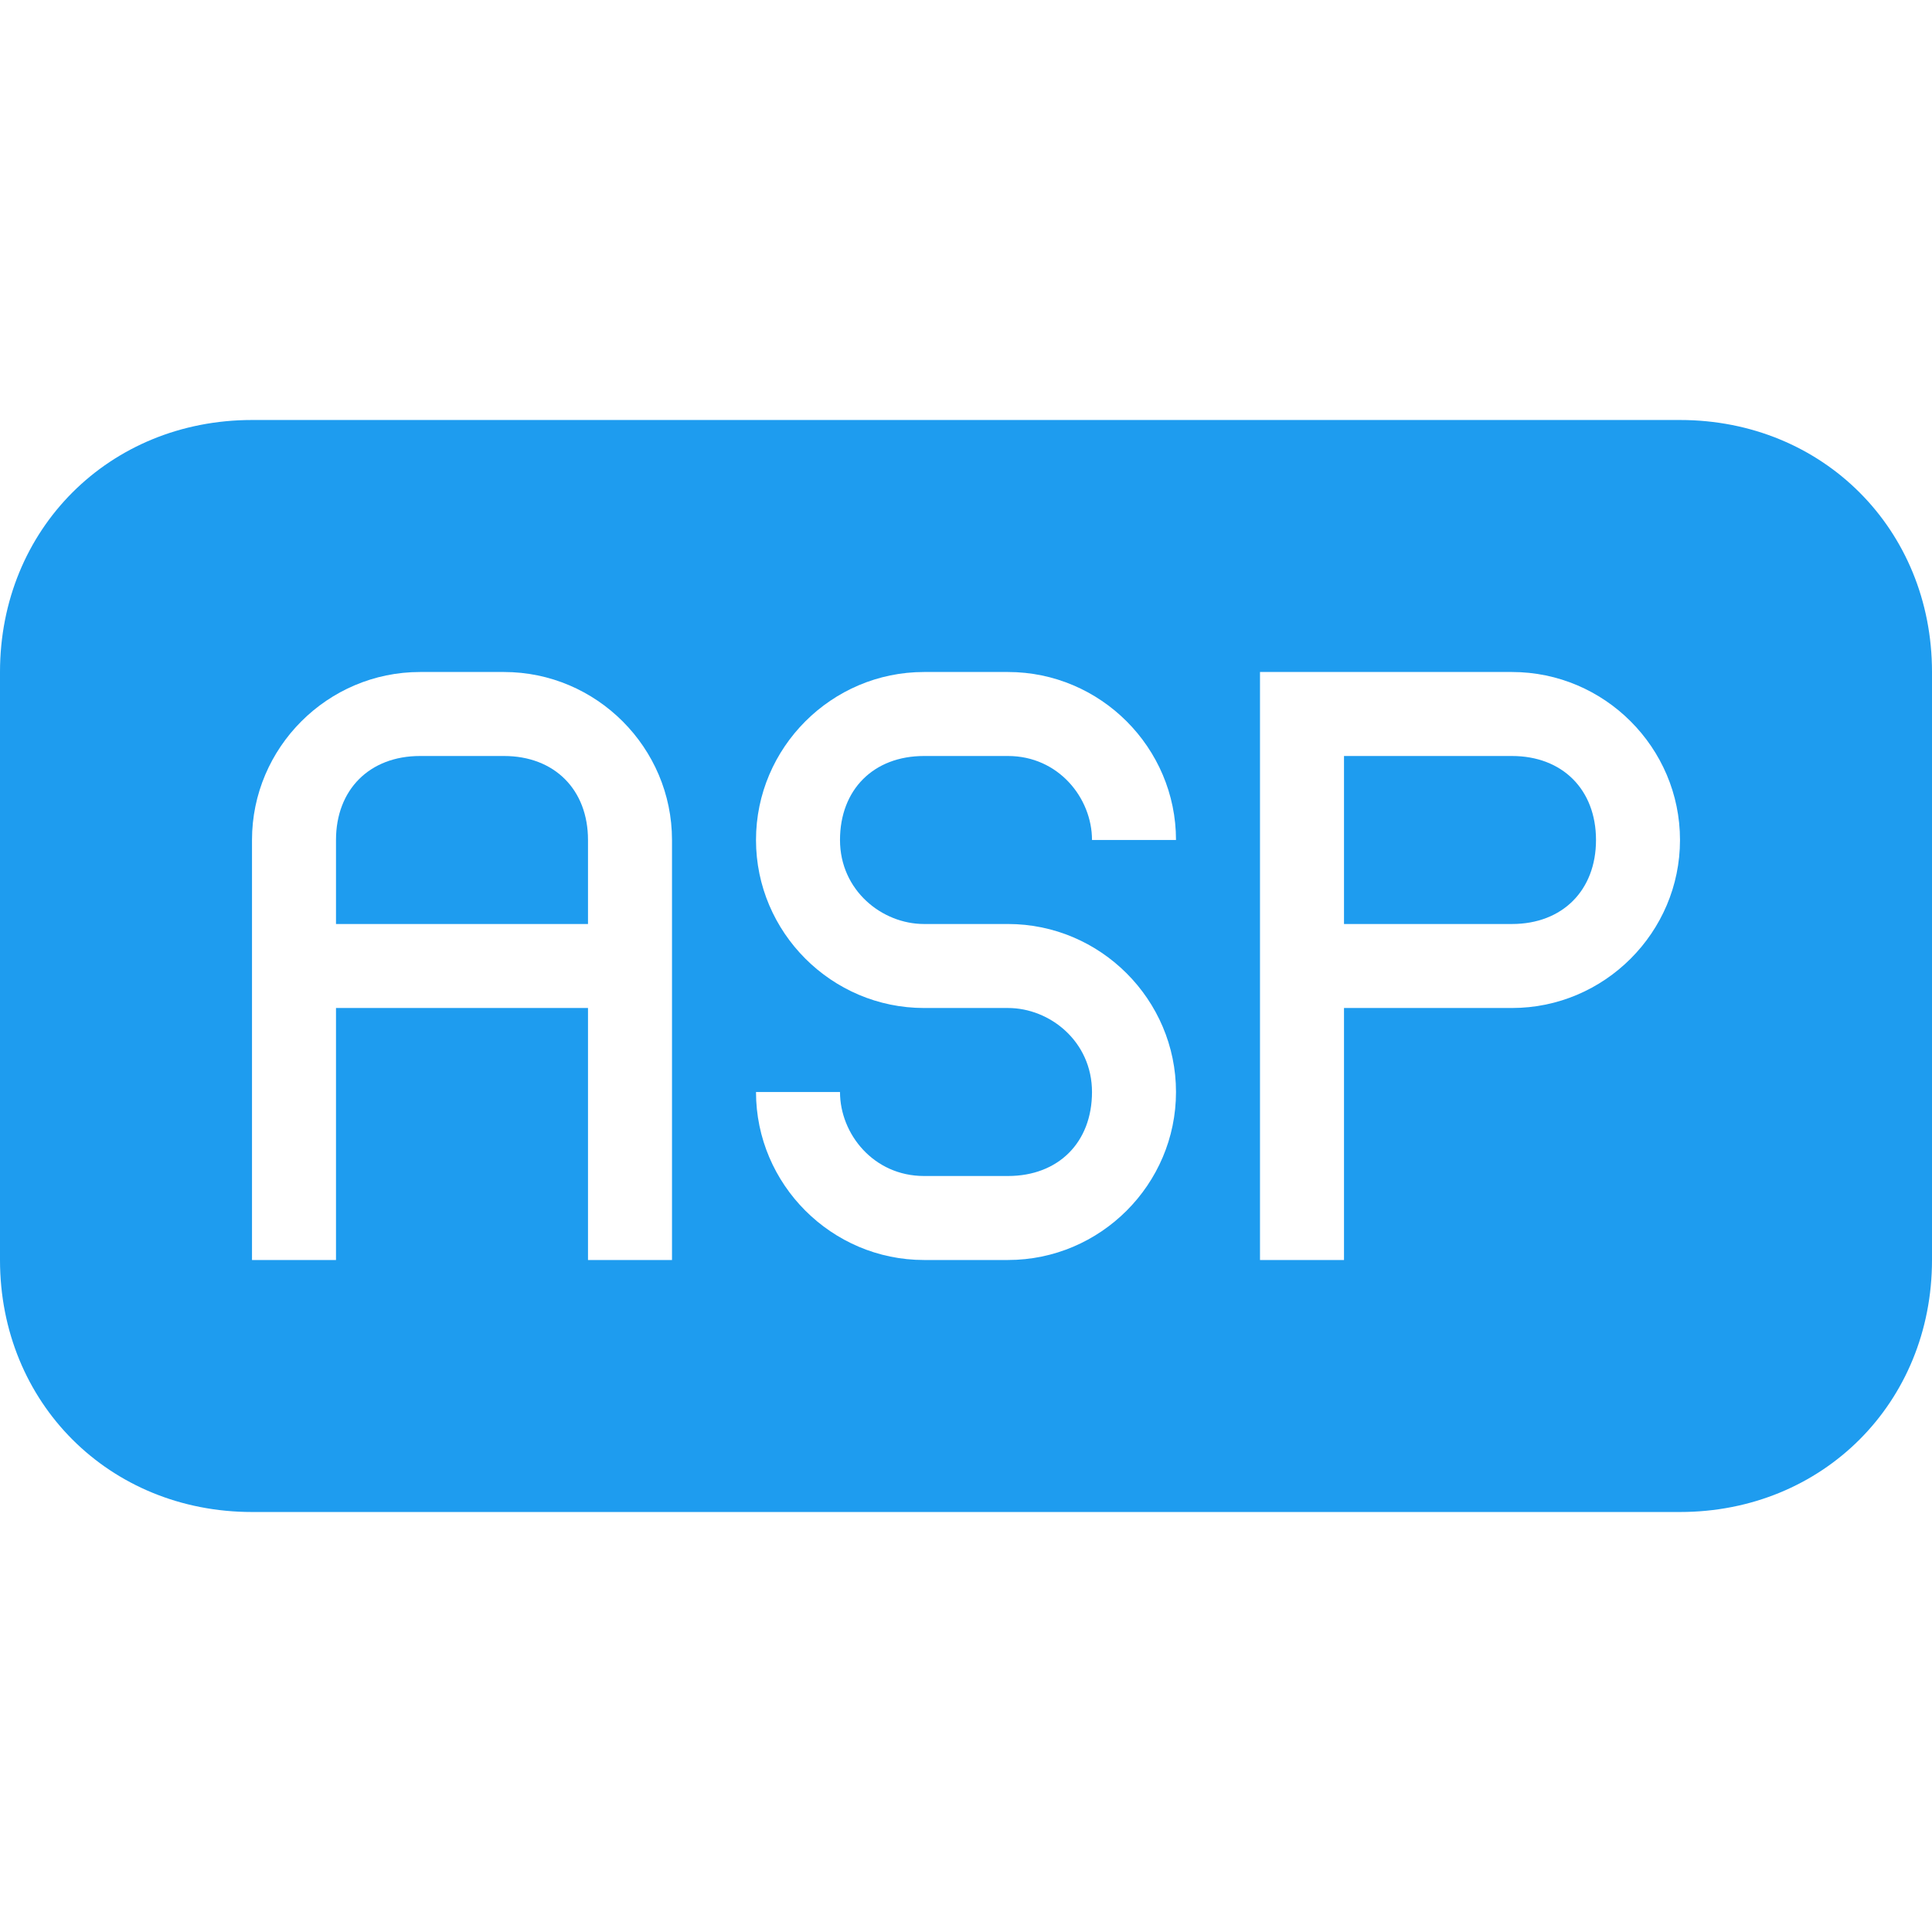
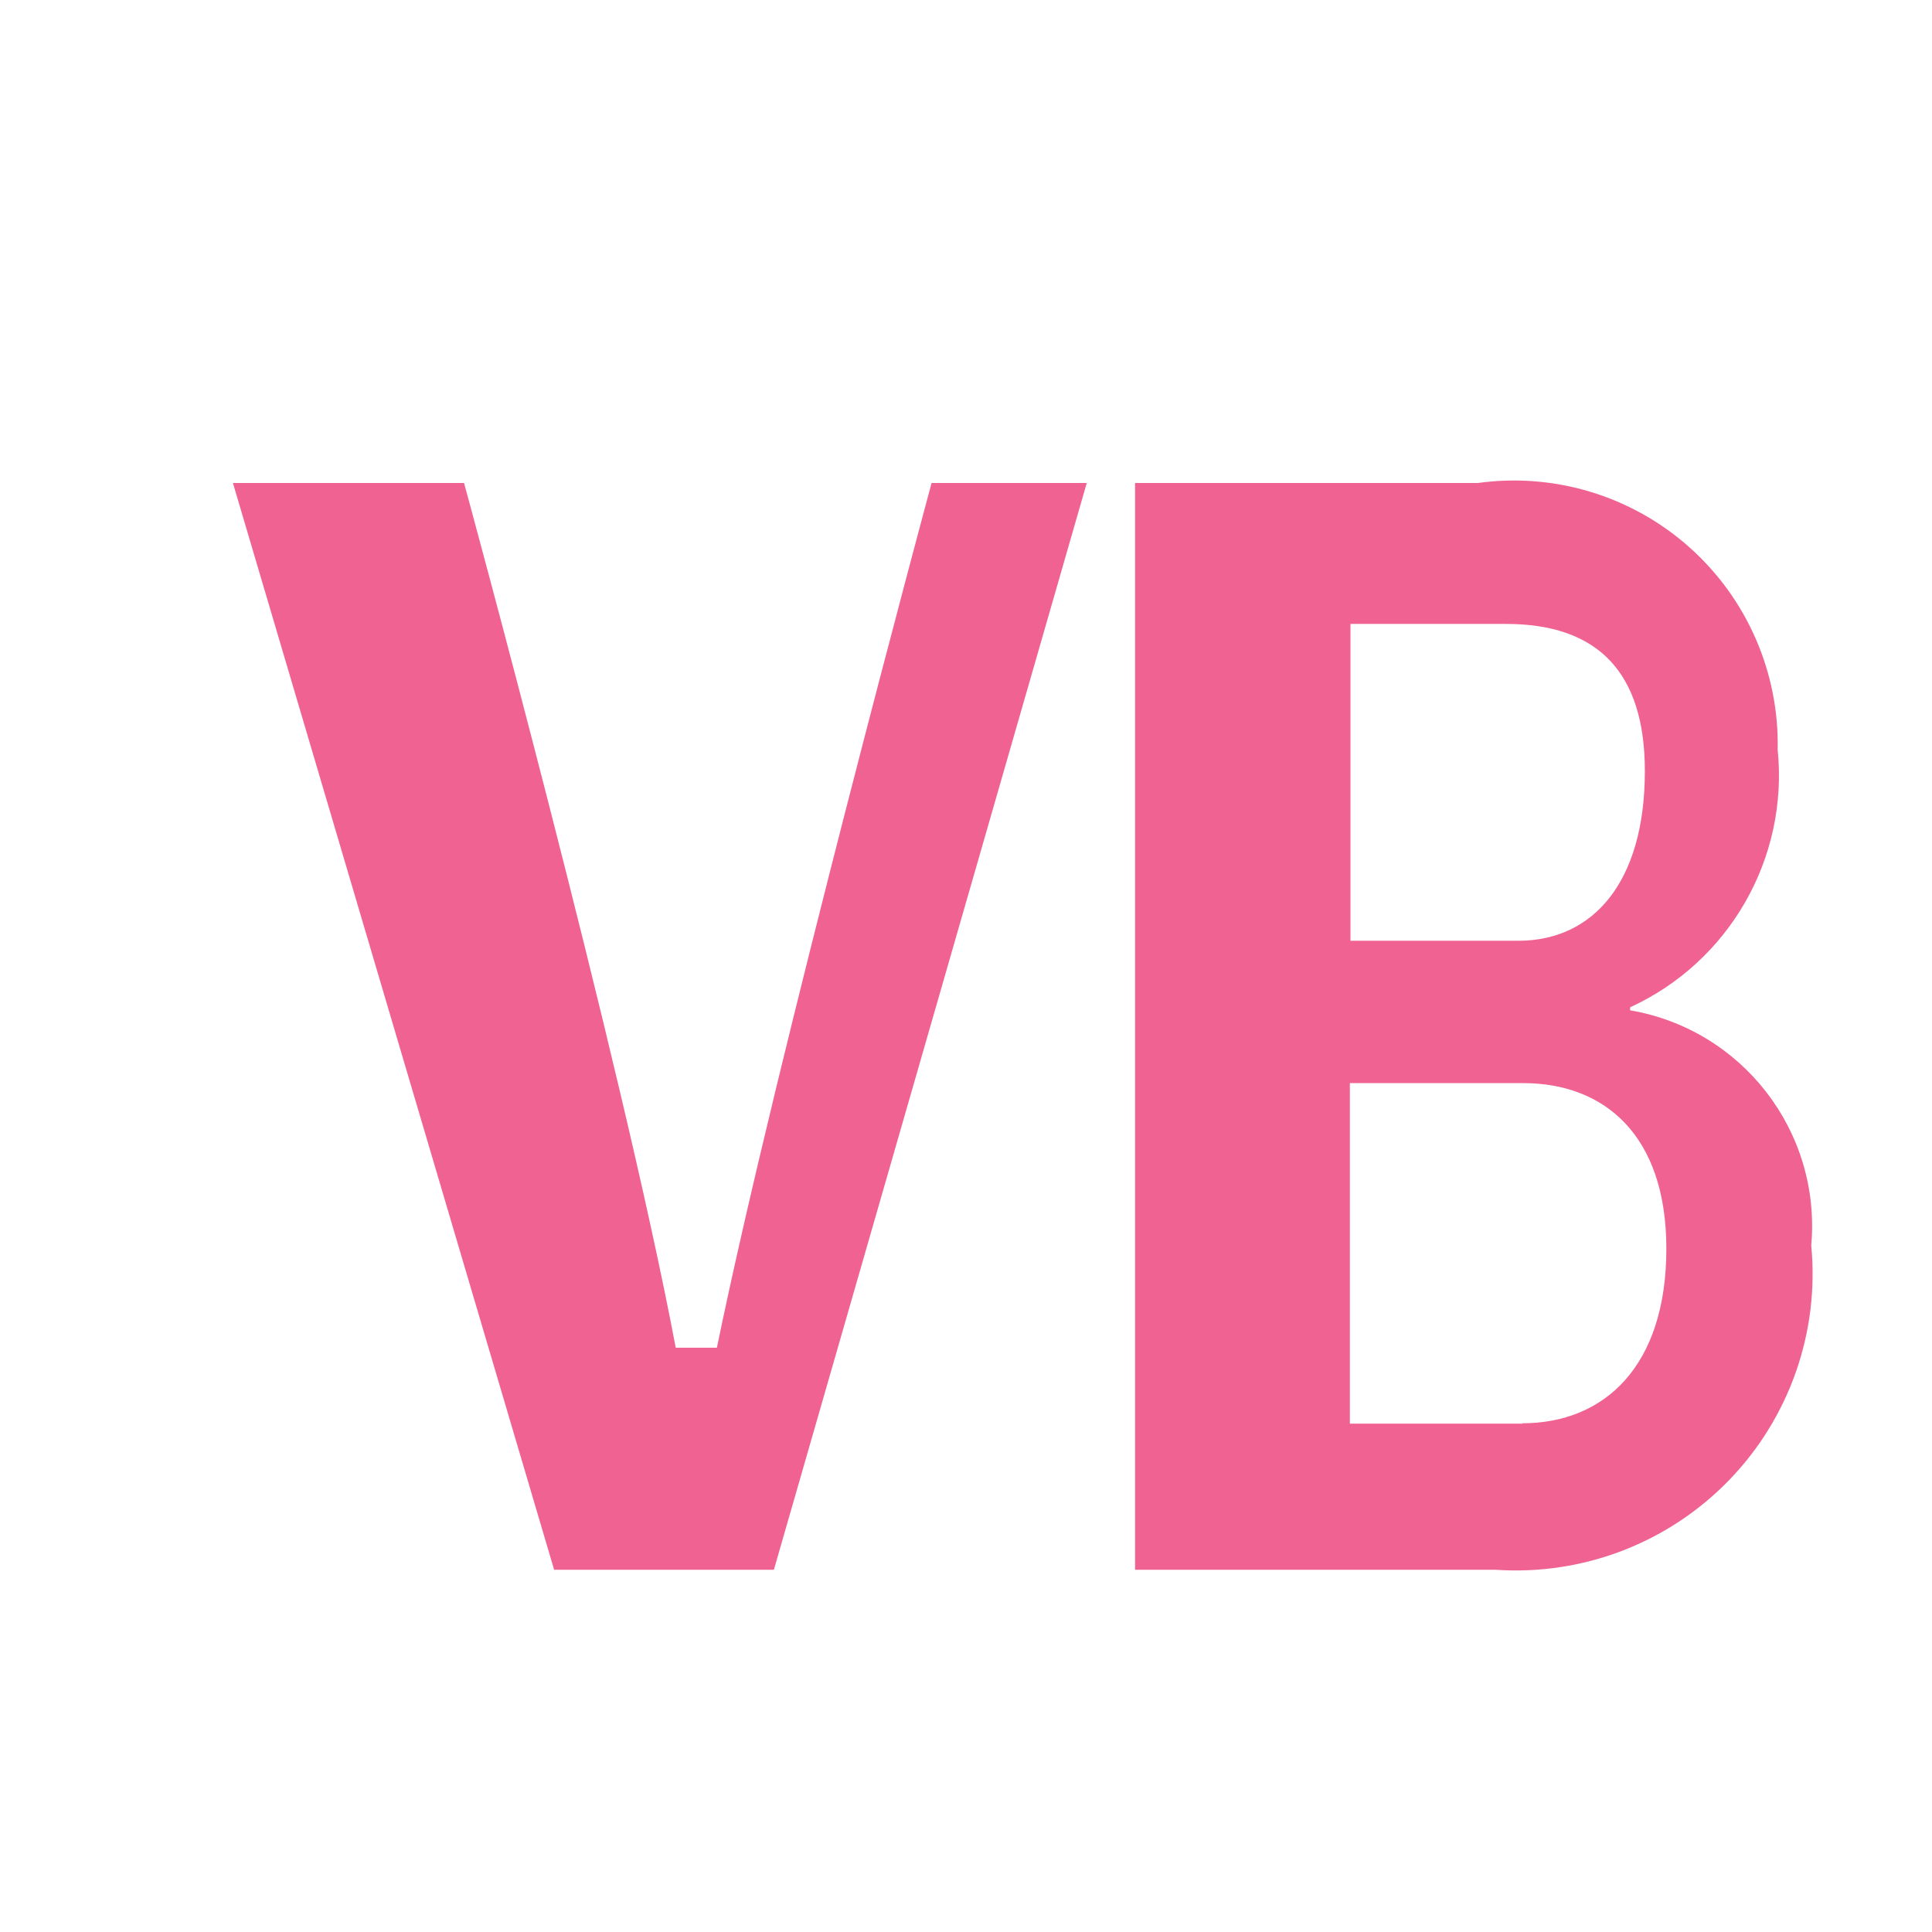
- <svg xmlns="http://www.w3.org/2000/svg" version="1.1" id="Capa_1" x="0px" y="0px" width="16px" height="16px" viewBox="0 0 439.875 439.875" xml:space="preserve">
-   <g fill="#1E9CEF">
-     <path d="M114.75,172.125H95.625c-11.475,0-19.125,7.65-19.125,19.125v19.125h57.375V191.25 C133.875,179.775,126.225,172.125,114.75,172.125z" />
-     <path d="M344.25,172.125H306v38.25h38.25c11.475,0,19.125-7.65,19.125-19.125S355.725,172.125,344.25,172.125z" />
-     <path d="M382.5,95.625H57.375C24.862,95.625,0,120.487,0,153v133.875c0,32.513,24.862,57.375,57.375,57.375H382.5 c32.513,0,57.375-24.862,57.375-57.375V153C439.875,120.487,415.013,95.625,382.5,95.625z M153,229.5v57.375h-19.125V229.5H76.5 v57.375H57.375v-66.938V191.25c0-21.038,17.212-38.25,38.25-38.25h19.125c21.038,0,38.25,17.212,38.25,38.25V229.5z  M210.375,210.375H229.5c21.037,0,38.25,17.213,38.25,38.25s-17.213,38.25-38.25,38.25h-19.125 c-21.038,0-38.25-17.213-38.25-38.25l0,0h19.125l0,0c0,9.562,7.65,19.125,19.125,19.125H229.5c11.475,0,19.125-7.65,19.125-19.125 S239.062,229.5,229.5,229.5h-19.125c-21.038,0-38.25-17.213-38.25-38.25c0-21.038,17.212-38.25,38.25-38.25H229.5 c21.037,0,38.25,17.212,38.25,38.25h-19.125c0-9.562-7.65-19.125-19.125-19.125h-19.125c-11.475,0-19.125,7.65-19.125,19.125 S200.812,210.375,210.375,210.375z M344.25,229.5H306v57.375h-19.125V191.25V153h57.375c21.037,0,38.25,17.212,38.25,38.25 C382.5,212.287,365.287,229.5,344.25,229.5z" />
+ <svg xmlns="http://www.w3.org/2000/svg" width="16" height="16" viewBox="0 0 16 16">
+   <g>
+     <rect width="16" height="16" fill="#F06292" opacity="0" />
+     <g>
+       <path d="M9,4,6.409,13H4.589L1.929,4H3.843s1.3,4.755,1.753,7.161h.341C6.429,8.765,7.715,4,7.715,4ZM13.5,8.367V8.342a2.114,2.114,0,0,0,1.222-2.133A2.184,2.184,0,0,0,12.239,4H9.4v9h2.984A2.457,2.457,0,0,0,15,10.314,1.813,1.813,0,0,0,13.5,8.367Zm-2.316-3.2h1.287q1.151,0,1.151,1.219c0,.919-.428,1.405-1.048,1.405h-1.39Zm1.427,6.623H11.179V8.97h1.437c.666,0,1.184.426,1.184,1.371C13.8,11.315,13.287,11.787,12.606,11.787Z" fill="#F06292" />
+     </g>
  </g>
</svg>
